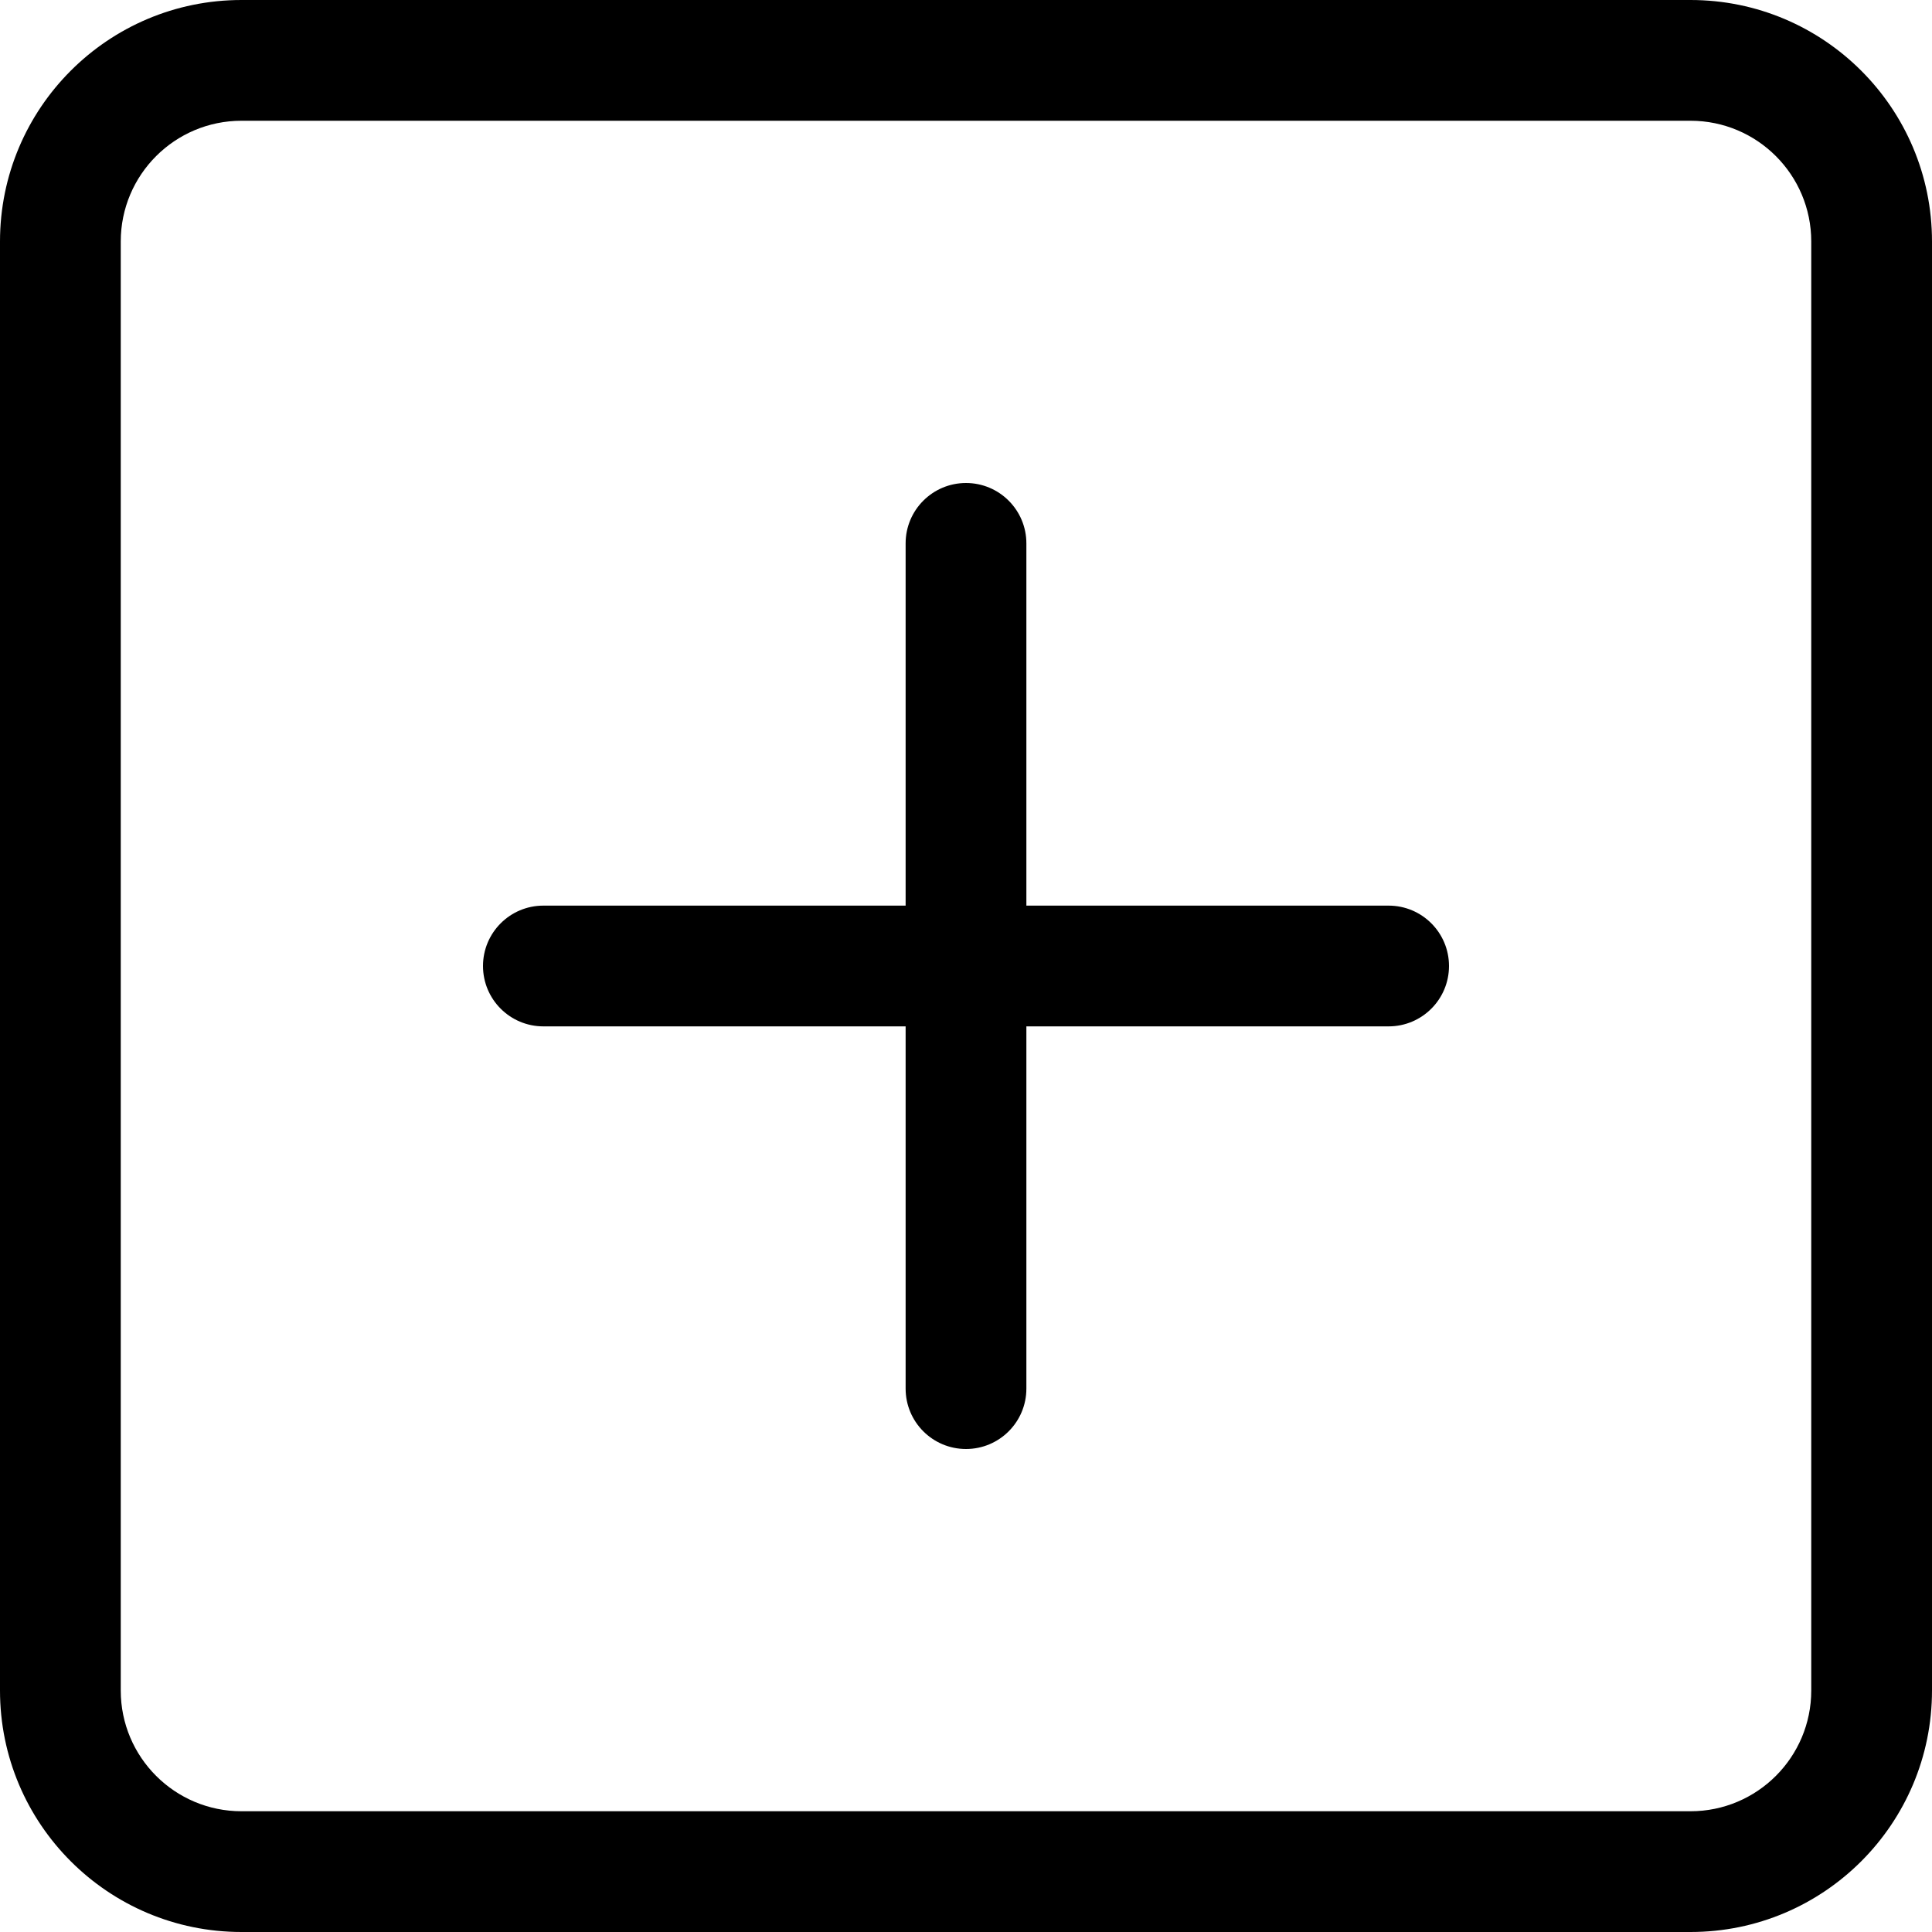
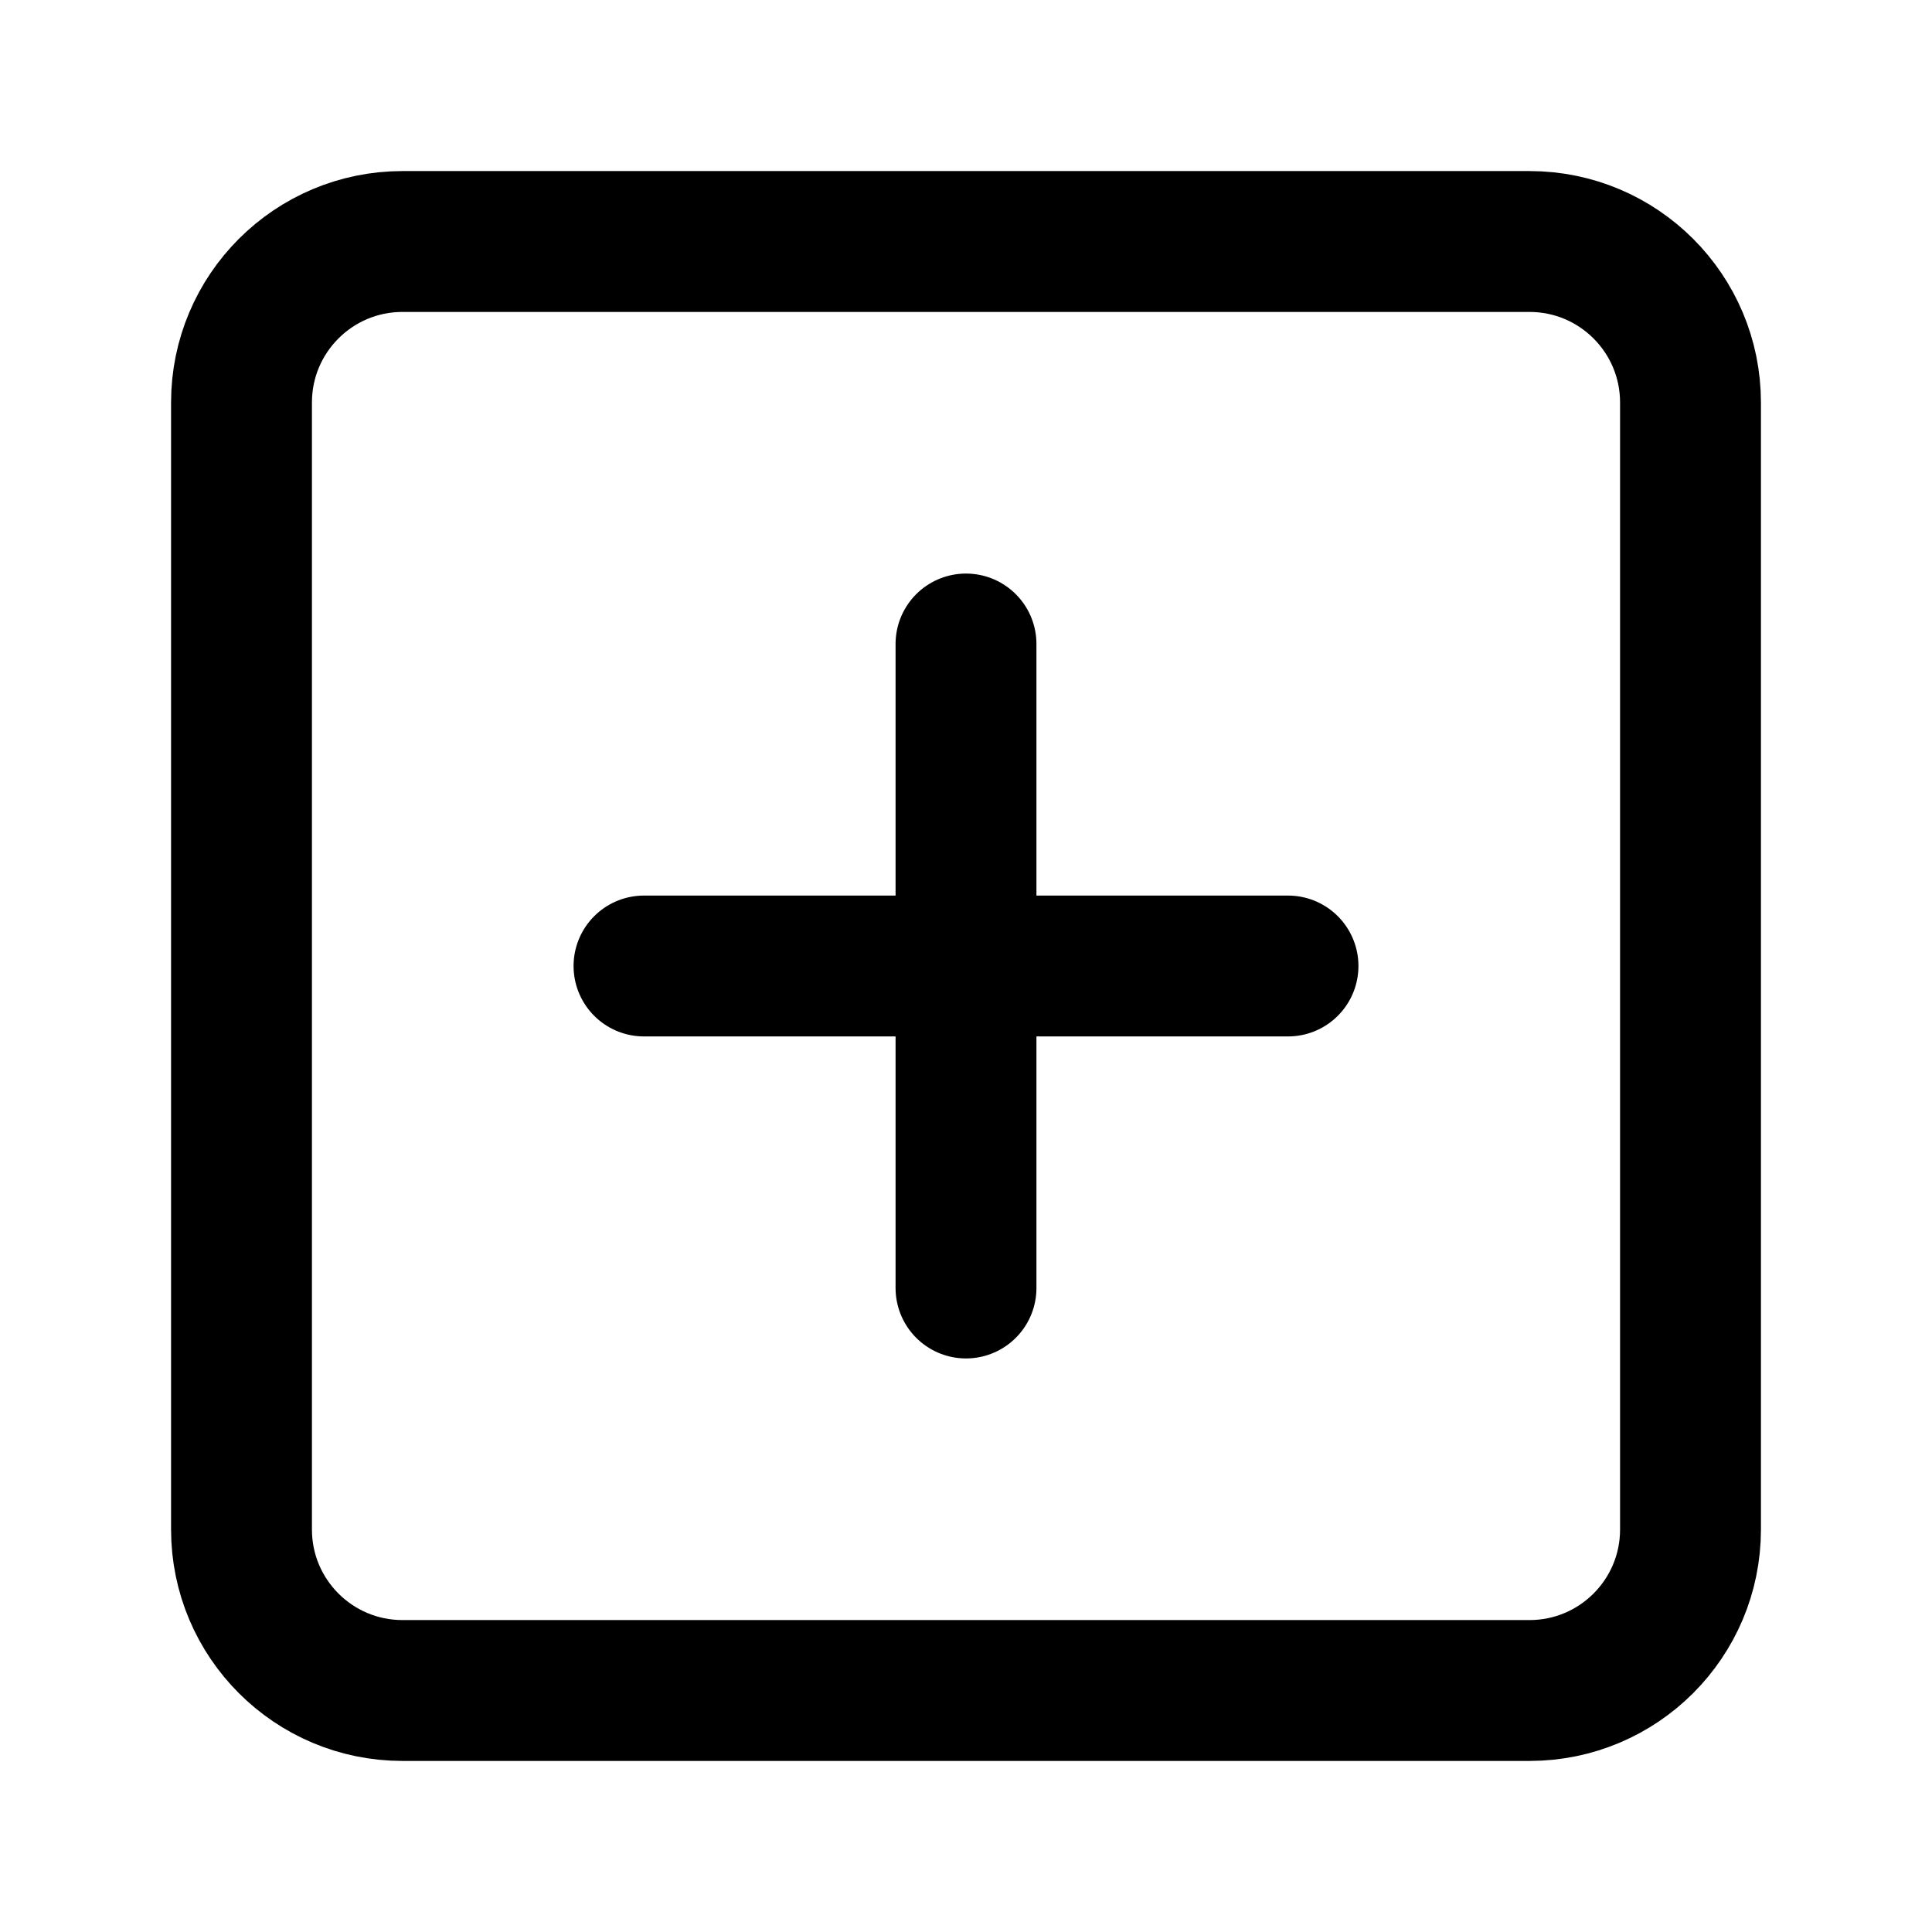
- <svg xmlns="http://www.w3.org/2000/svg" width="16" height="16" fill="currentColor" class="bi bi-plus-square" viewBox="0 0 16 16">
-   <path d="M14 1a1 1 0 0 1 1 1v12a1 1 0 0 1-1 1H2a1 1 0 0 1-1-1V2a1 1 0 0 1 1-1zM2 0a2 2 0 0 0-2 2v12a2 2 0 0 0 2 2h12a2 2 0 0 0 2-2V2a2 2 0 0 0-2-2z" />
-   <path d="M8 4a.5.5 0 0 1 .5.5v3h3a.5.5 0 0 1 0 1h-3v3a.5.5 0 0 1-1 0v-3h-3a.5.5 0 0 1 0-1h3v-3A.5.5 0 0 1 8 4" />
+ <svg xmlns="http://www.w3.org/2000/svg" width="24" height="24" viewBox="0 0 24 24" fill="none" stroke="#000" stroke-width="1.75" stroke-linecap="round" stroke-linejoin="round">
+   <rect width="18" height="18" x="3" y="3" rx="2" />
+   <path d="M8 12h8" />
+   <path d="M12 8v8" />
</svg>
